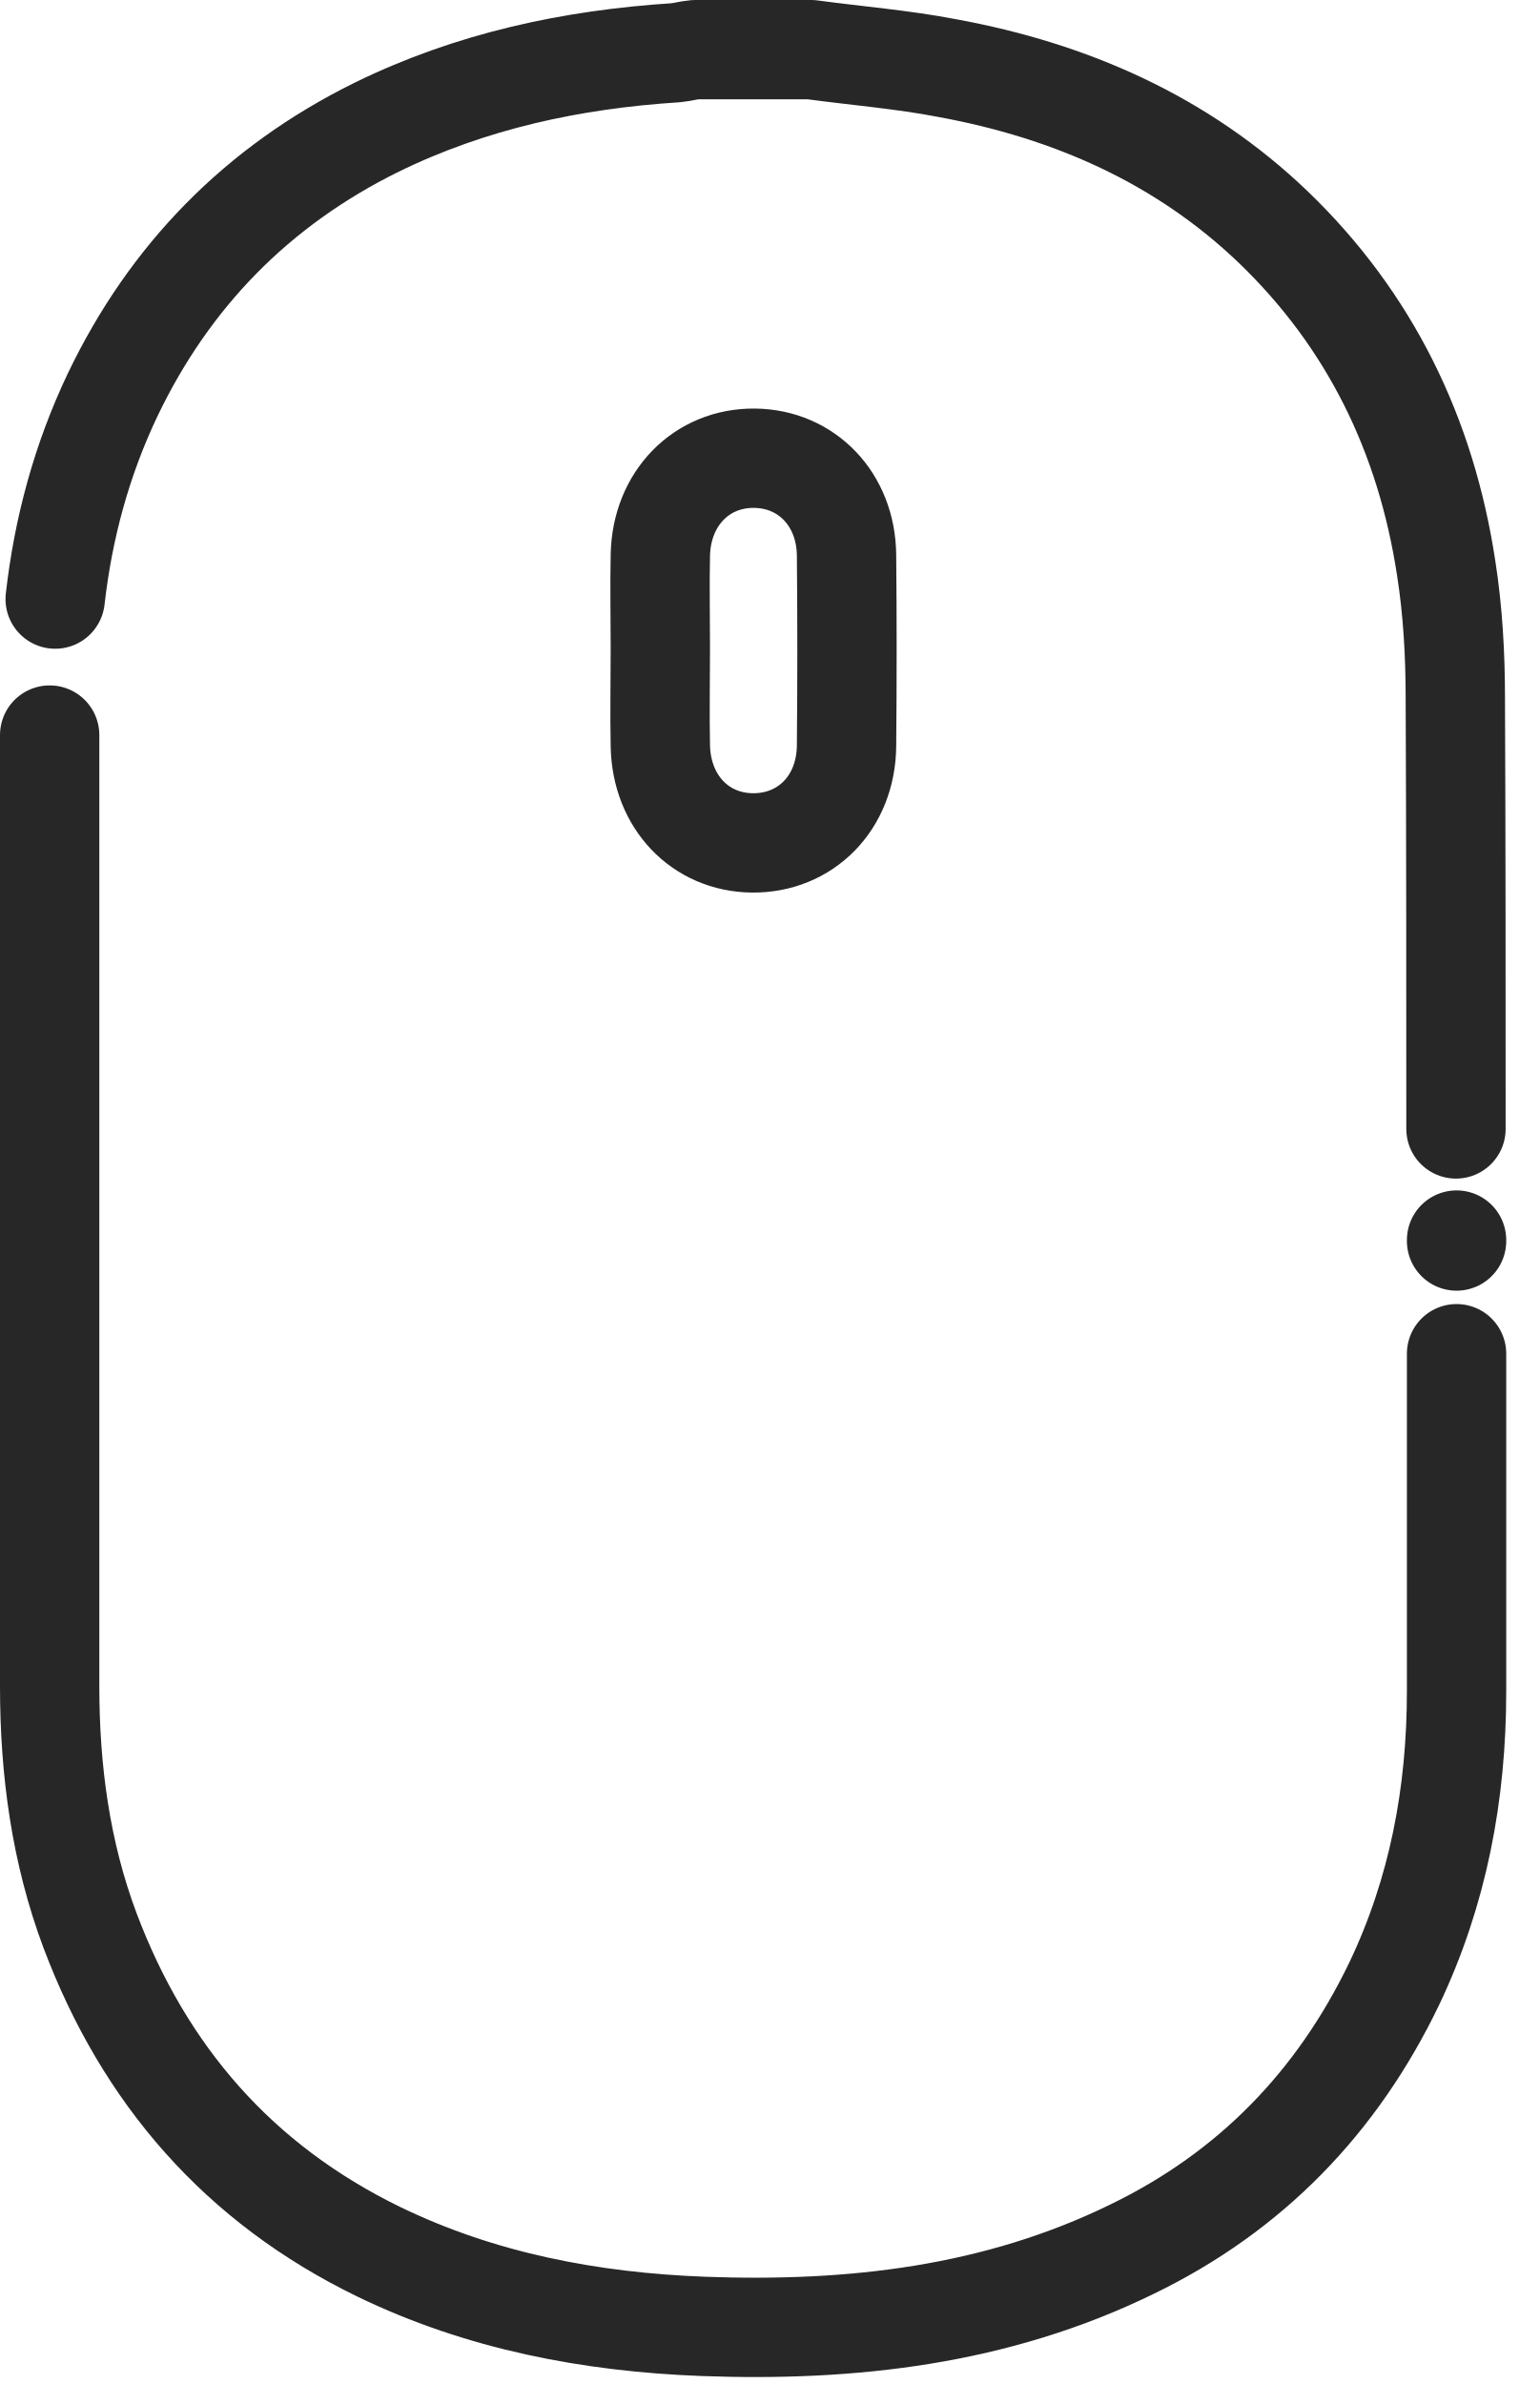
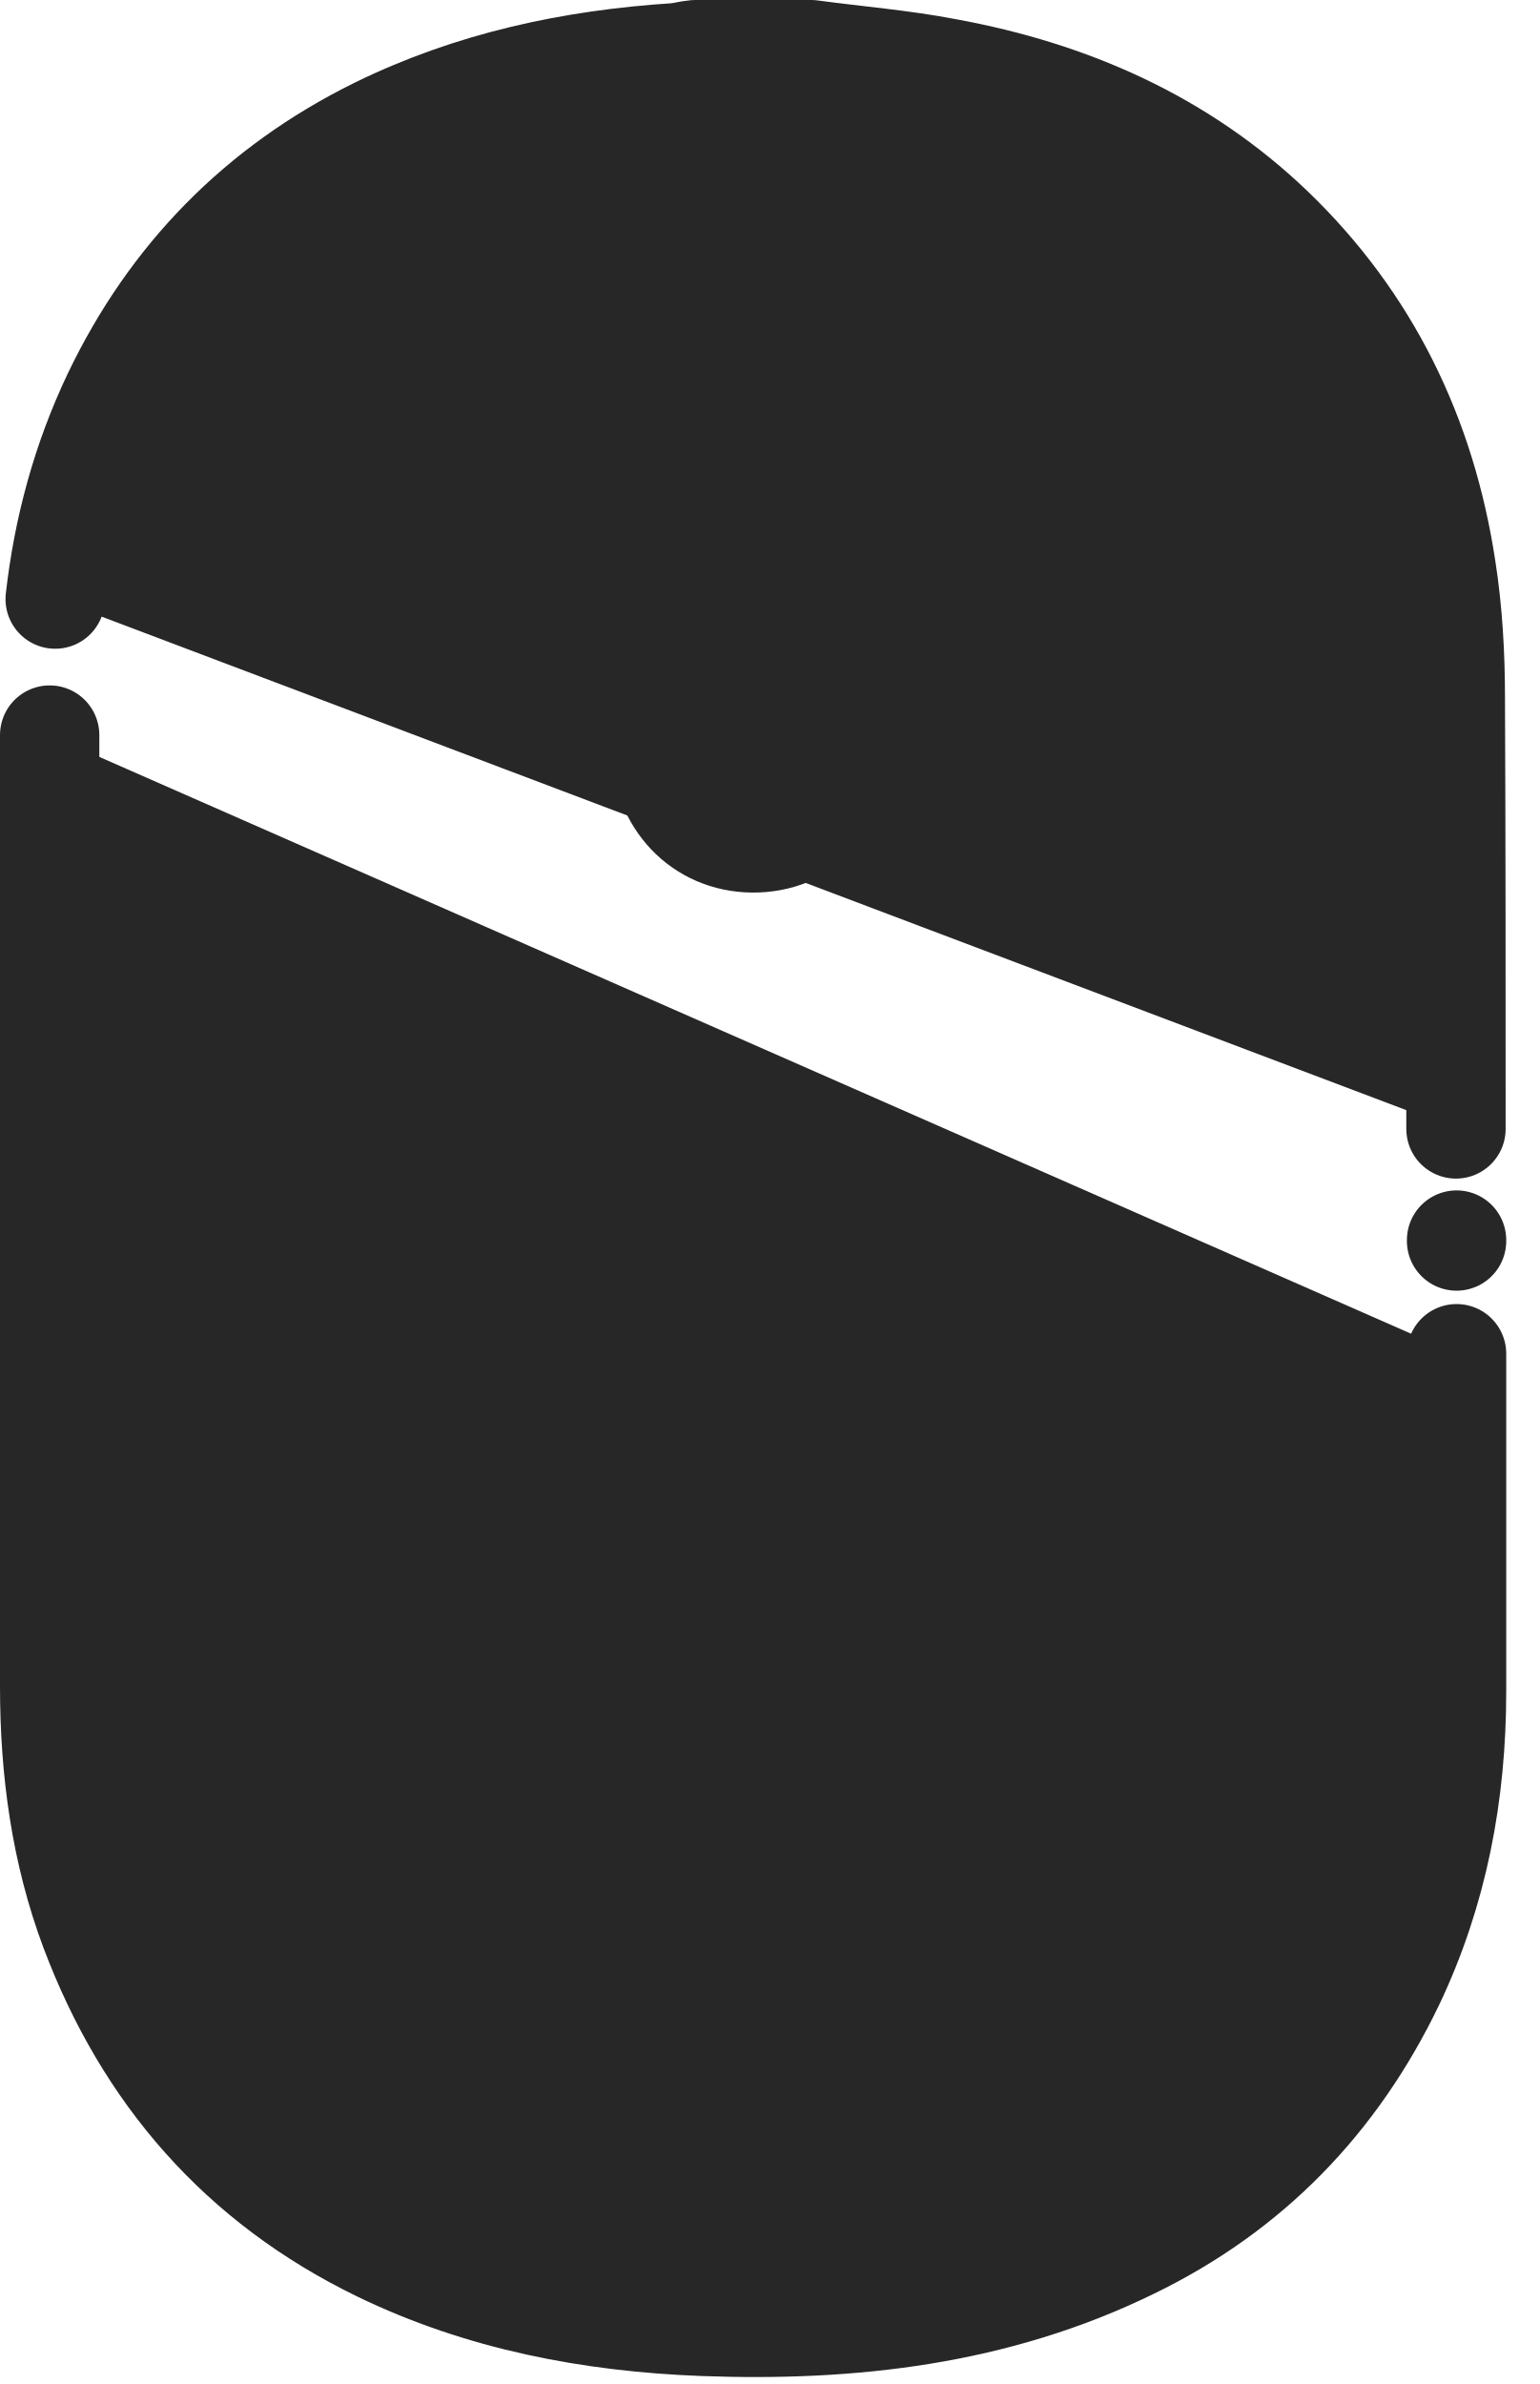
- <svg xmlns="http://www.w3.org/2000/svg" width="31" height="48" viewBox="0 0 31 48" fill="none">
+ <svg xmlns="http://www.w3.org/2000/svg" width="31" height="48" viewBox="0 0 31 48" fill="#272727">
  <path d="M1.111 12.062C1.272 10.644 1.642 9.263 2.271 7.943C3.418 5.551 5.181 3.75 7.574 2.566C9.485 1.629 11.508 1.197 13.604 1.062C13.74 1.049 13.863 1.012 13.999 1C14.776 1 15.553 1 16.33 1C17.242 1.123 18.167 1.197 19.067 1.37C21.559 1.826 23.803 2.813 25.641 4.576C27.589 6.451 28.712 8.769 29.118 11.433C29.254 12.297 29.303 13.184 29.303 14.06C29.316 16.946 29.316 19.844 29.316 22.73" stroke="#272727" stroke-width="2" stroke-miterlimit="10" stroke-linecap="round" stroke-linejoin="round" />
  <path d="M29.328 24.987C29.328 25.073 29.328 24.913 29.328 24.987" stroke="#272727" stroke-width="2" stroke-miterlimit="10" stroke-linecap="round" stroke-linejoin="round" />
  <path d="M29.328 27.256C29.328 29.525 29.328 31.782 29.328 34.051C29.328 36.111 28.958 38.084 28.07 39.946C26.923 42.326 25.184 44.127 22.792 45.286C20.066 46.618 17.156 46.951 14.159 46.84C11.89 46.754 9.682 46.334 7.623 45.336C4.811 43.967 2.912 41.784 1.814 38.873C1.222 37.295 1 35.642 1 33.953C1 27.564 1 21.176 1 14.8" stroke="#272727" stroke-width="2" stroke-miterlimit="10" stroke-linecap="round" stroke-linejoin="round" />
  <path d="M13.296 13.049C13.296 13.703 13.283 14.356 13.296 15.022C13.32 16.145 14.097 16.958 15.145 16.971C16.218 16.983 17.032 16.169 17.045 15.022C17.057 13.74 17.057 12.457 17.045 11.174C17.032 10.052 16.243 9.238 15.195 9.226C14.122 9.214 13.32 10.04 13.296 11.174C13.283 11.803 13.296 12.42 13.296 13.049Z" stroke="#272727" stroke-width="2" stroke-miterlimit="10" />
</svg>
